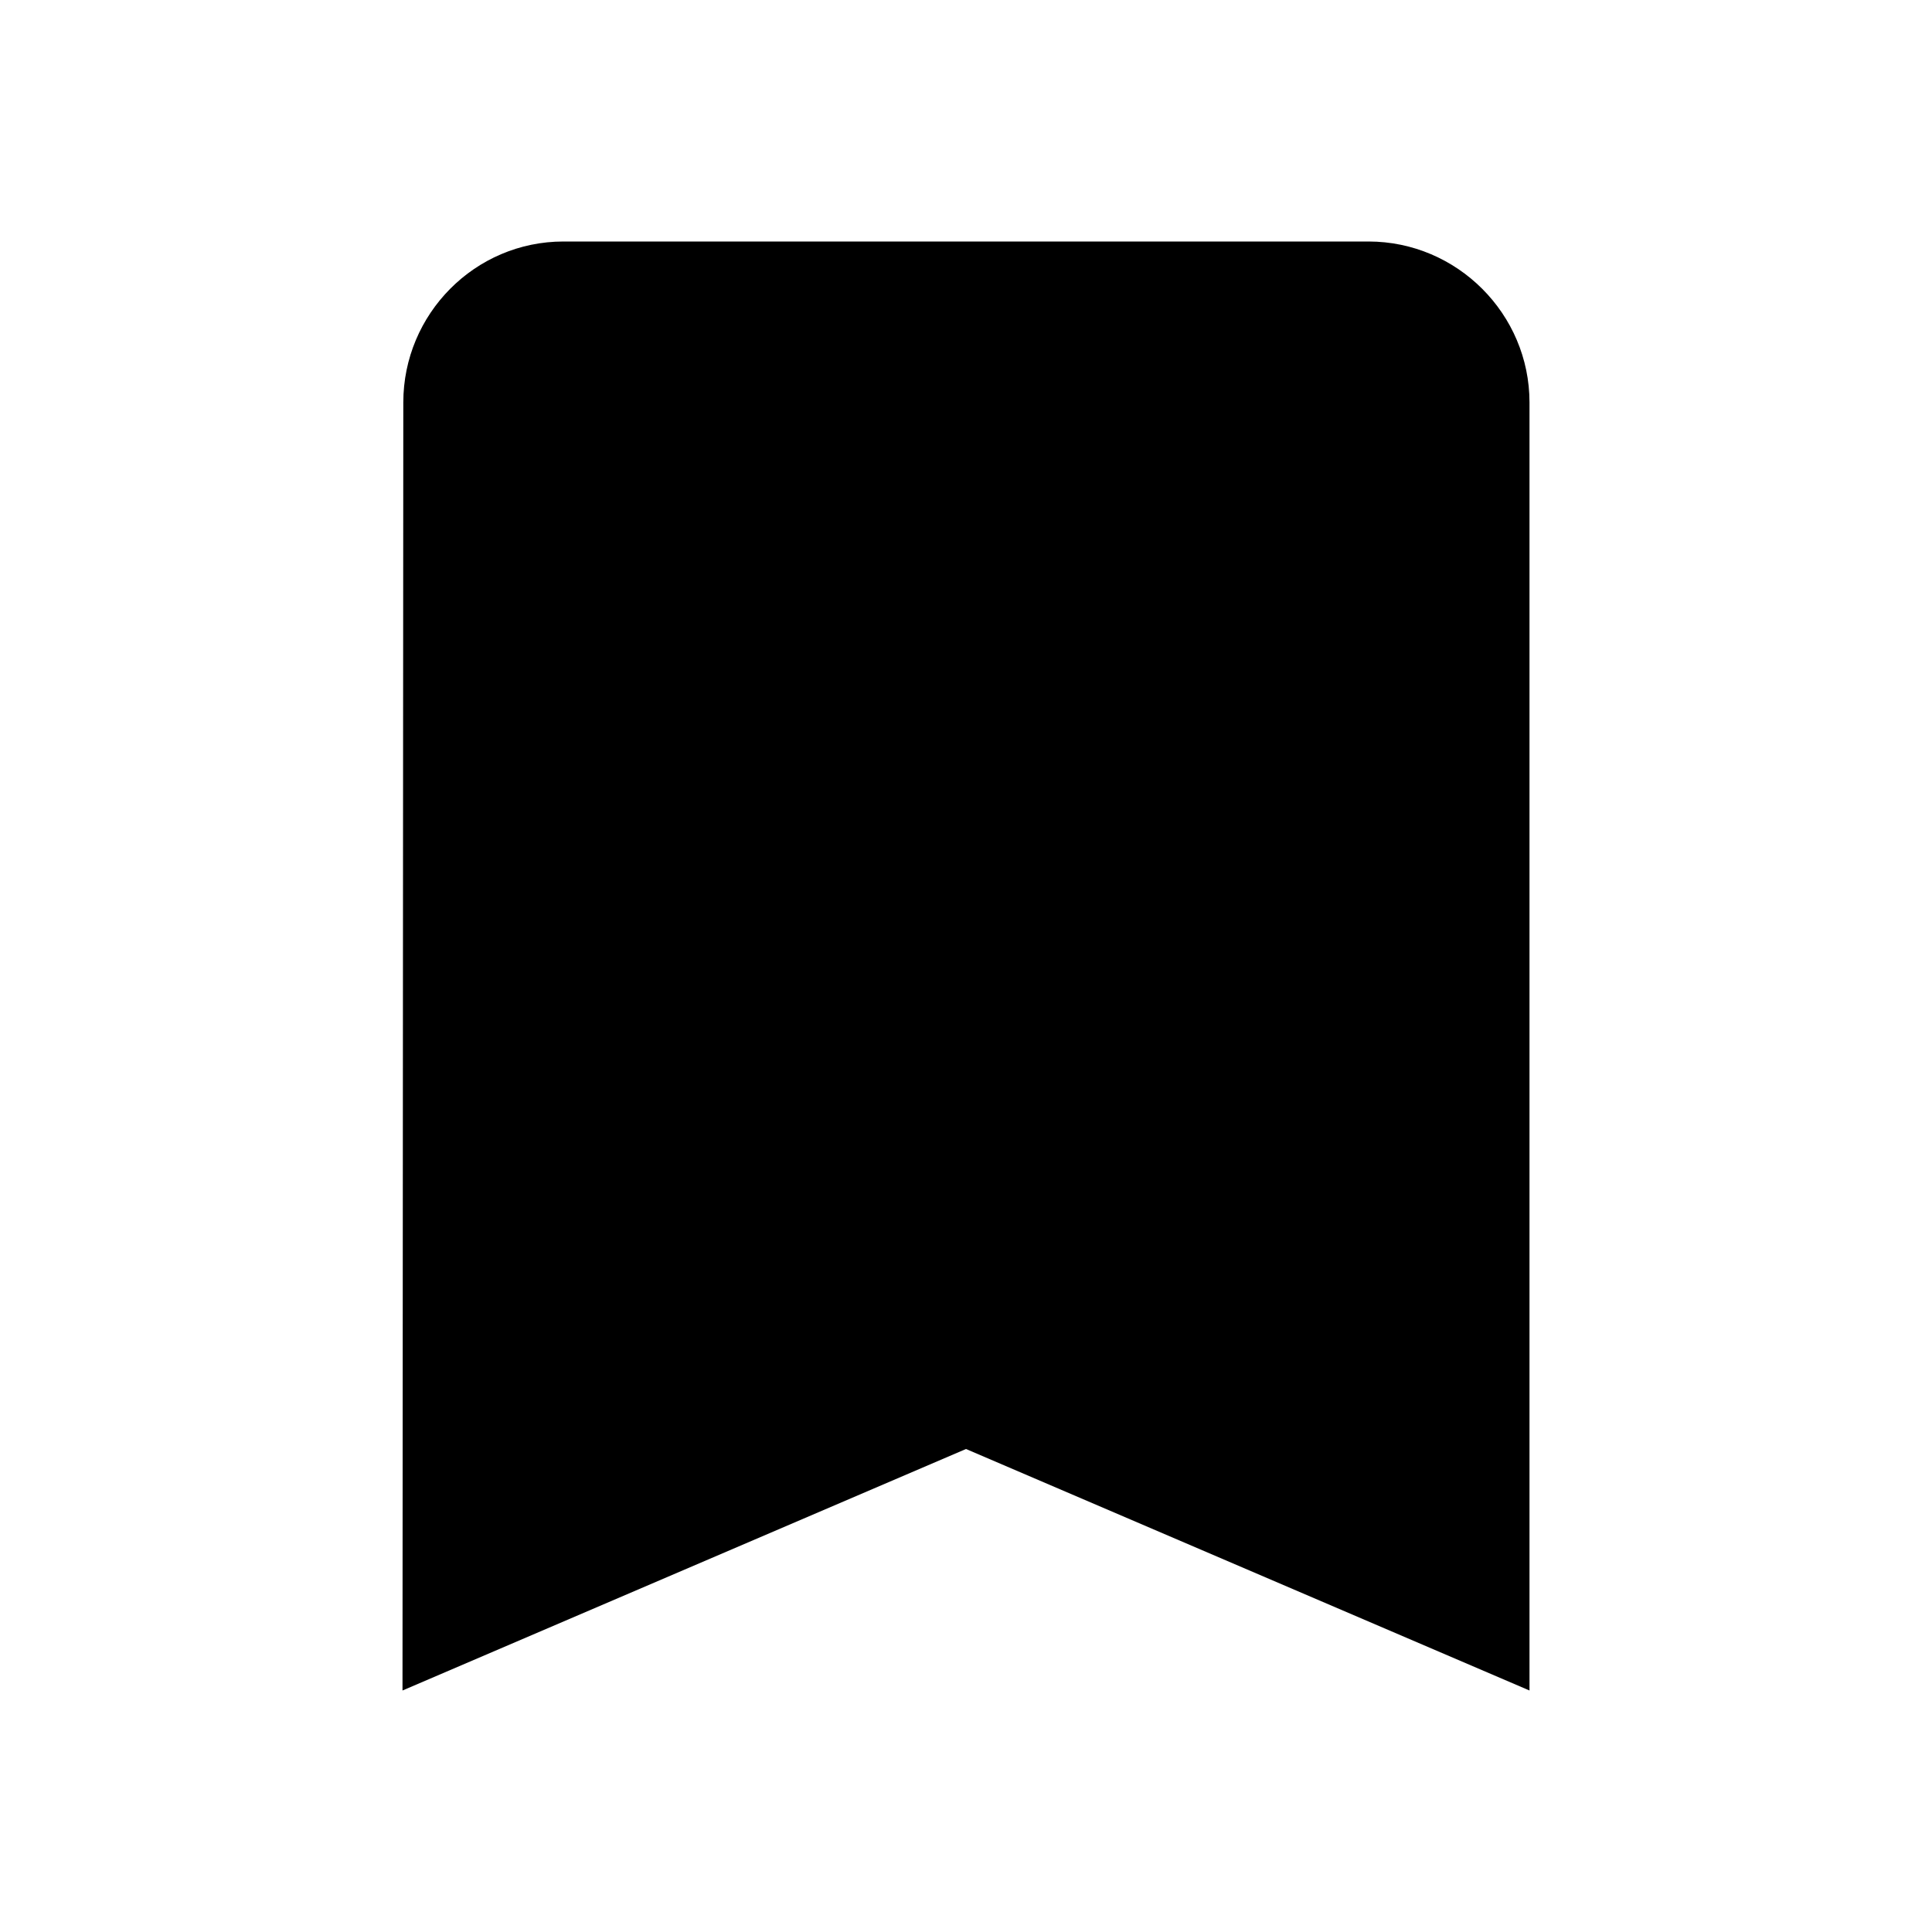
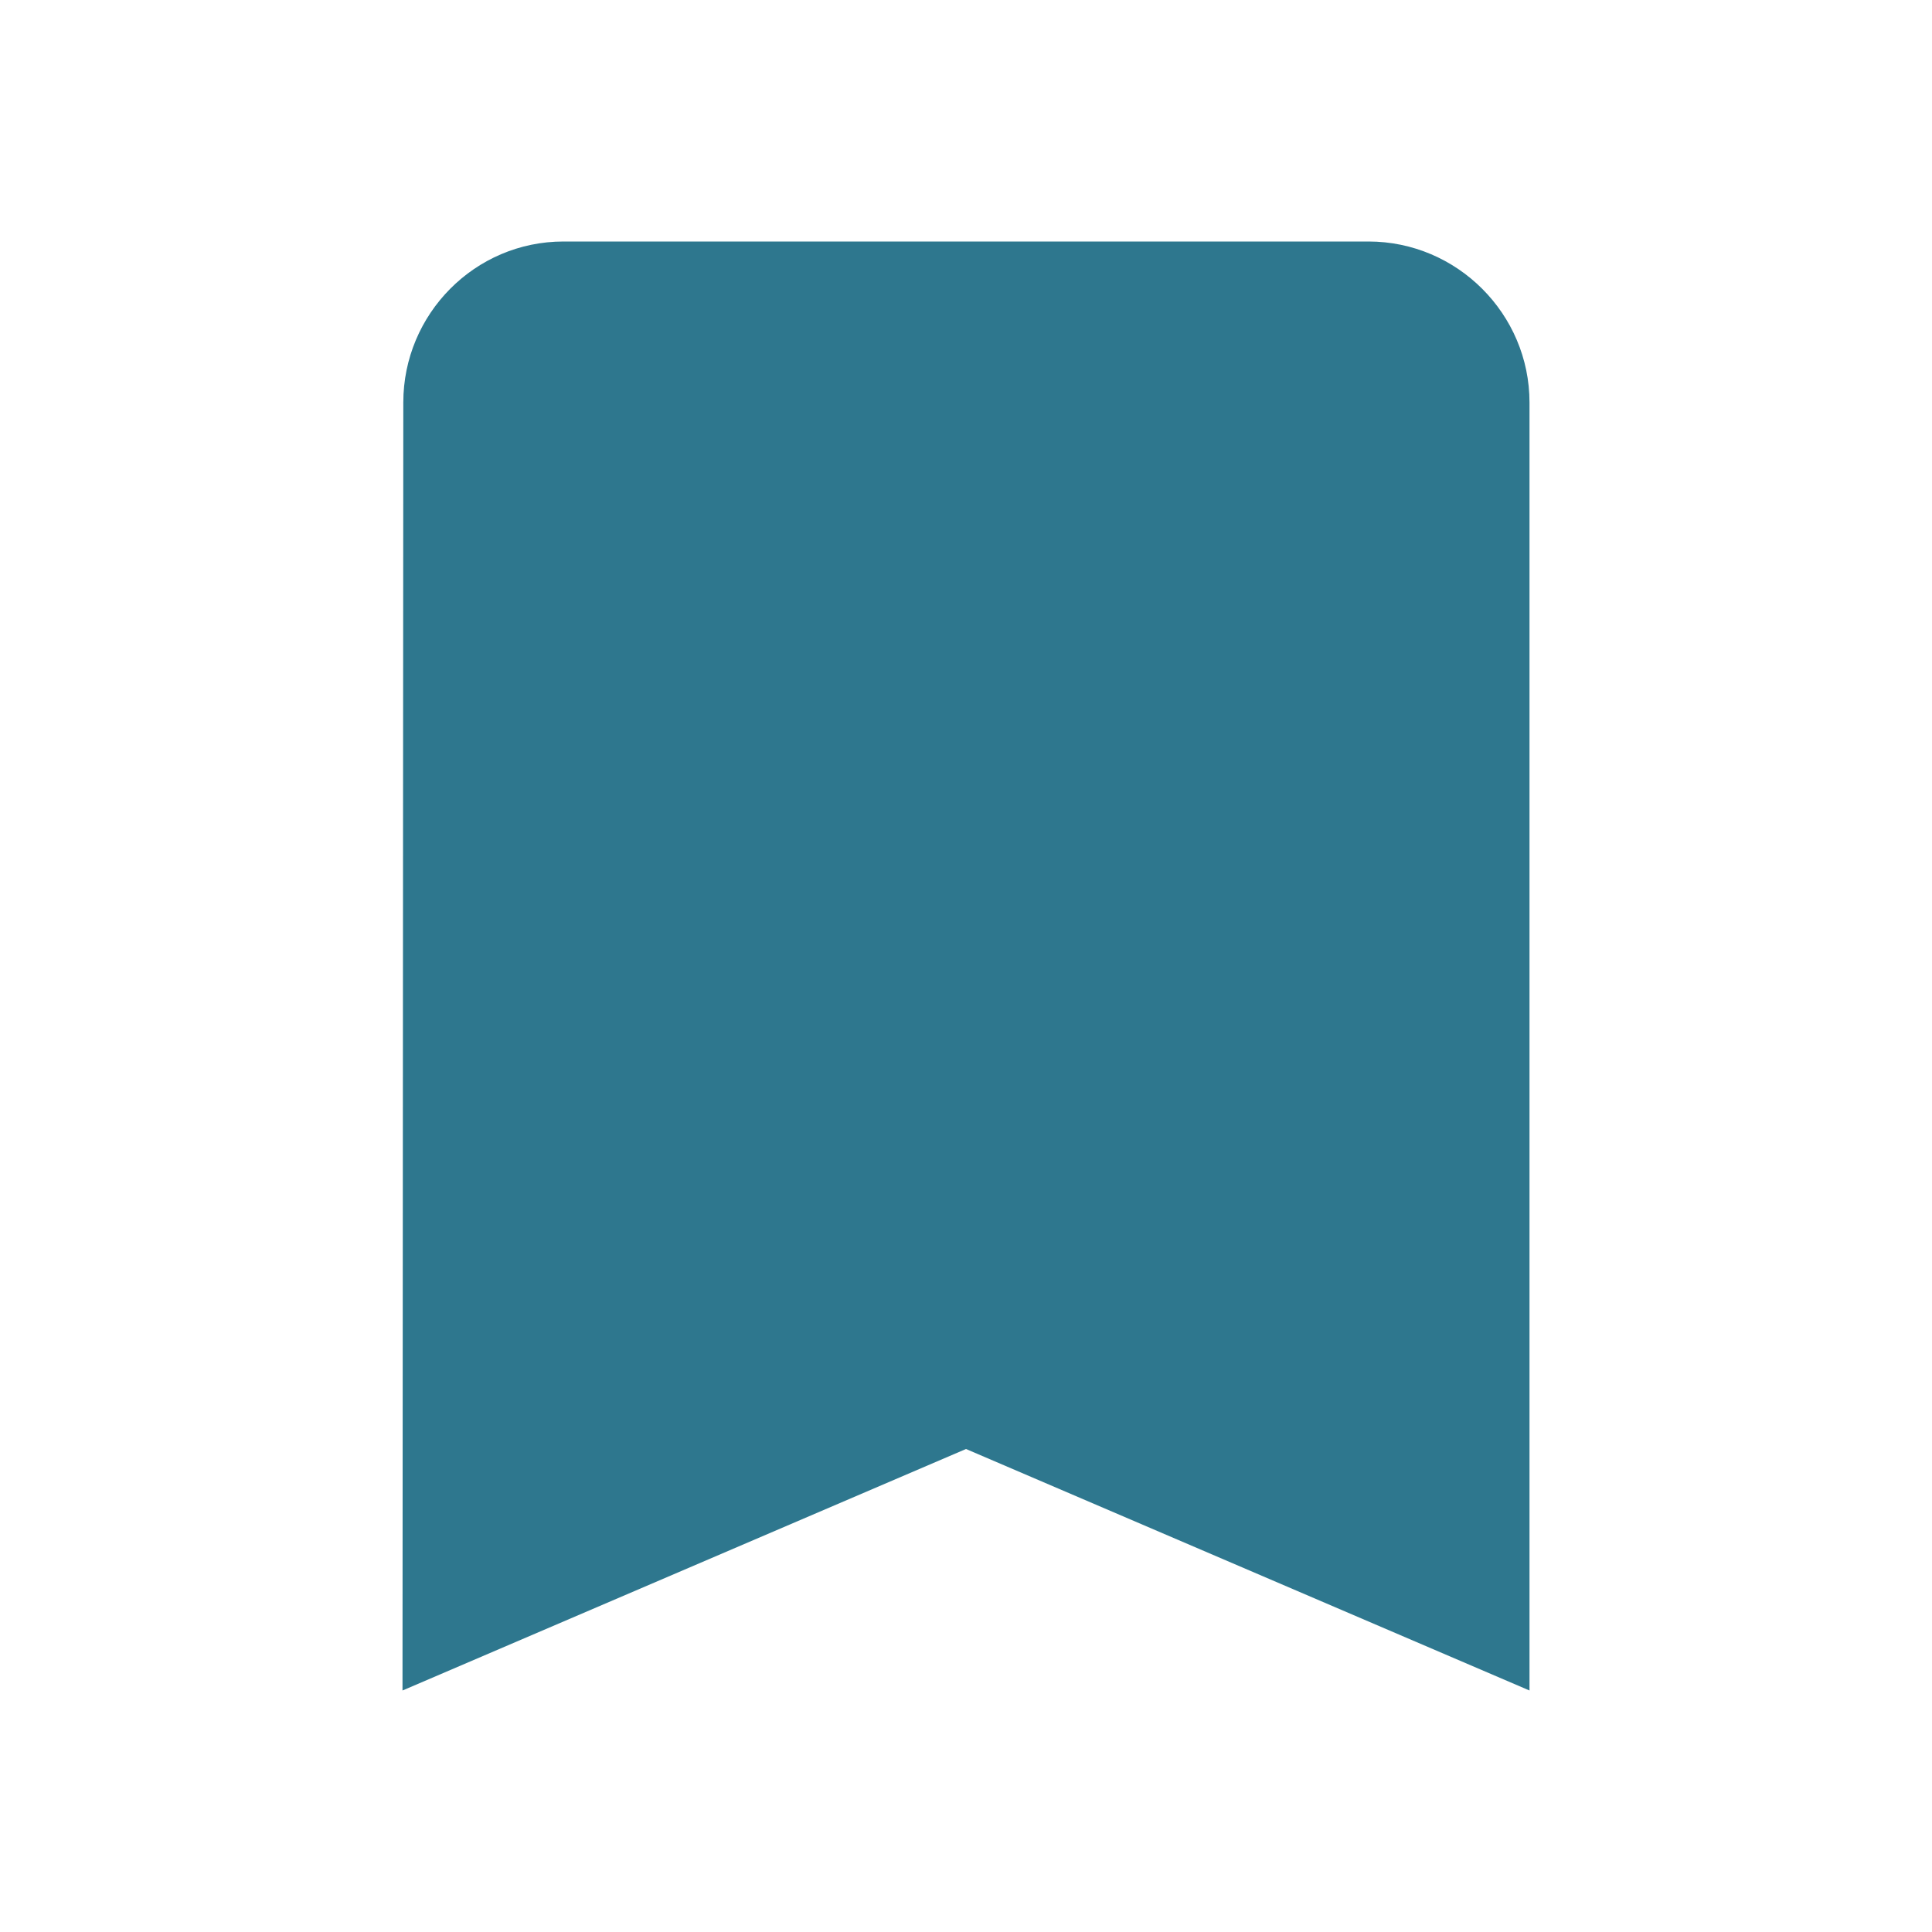
- <svg xmlns="http://www.w3.org/2000/svg" height="24px" viewBox="0 0 24 24" width="24px" fill="#000000">
+ <svg xmlns="http://www.w3.org/2000/svg" height="24px" viewBox="0 0 24 24" width="24px" fill="#2e778e">
  <path d="M0 0h24v24H0z" fill="none" />
  <path d="M17 3H7c-1.1 0-1.99.9-1.99 2L5 21l7-3 7 3V5c0-1.1-.9-2-2-2z" />
</svg>
